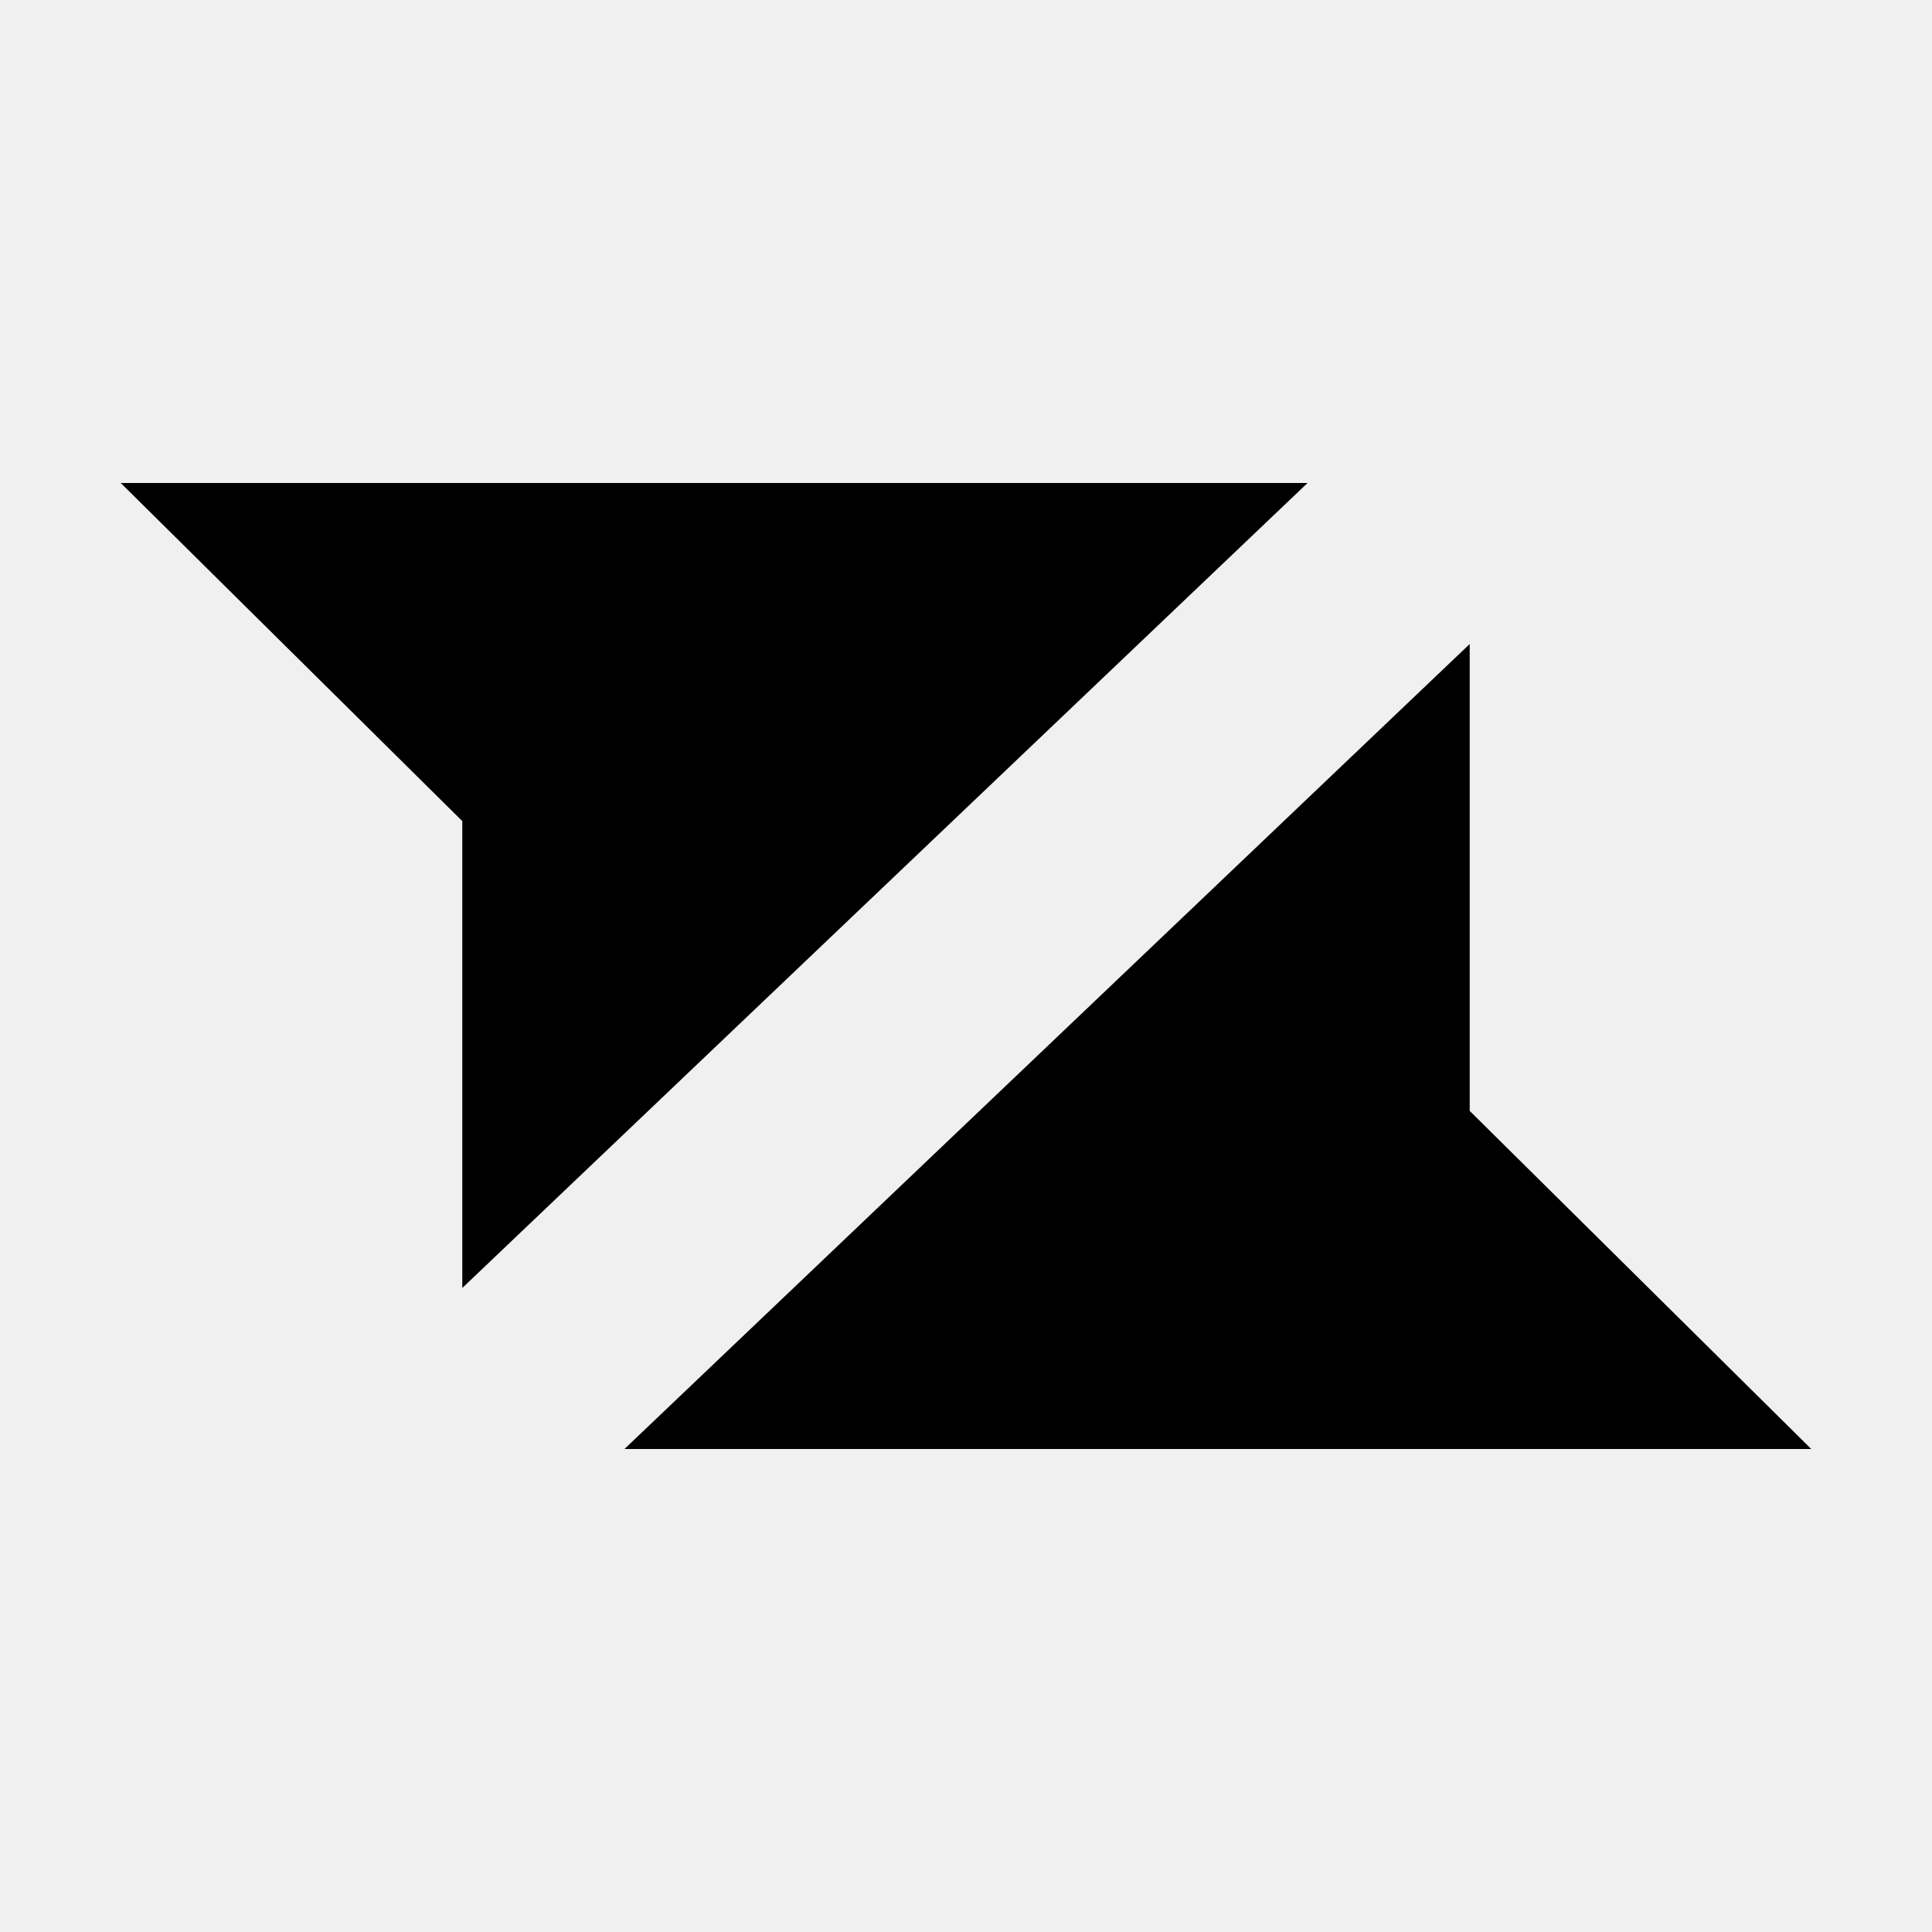
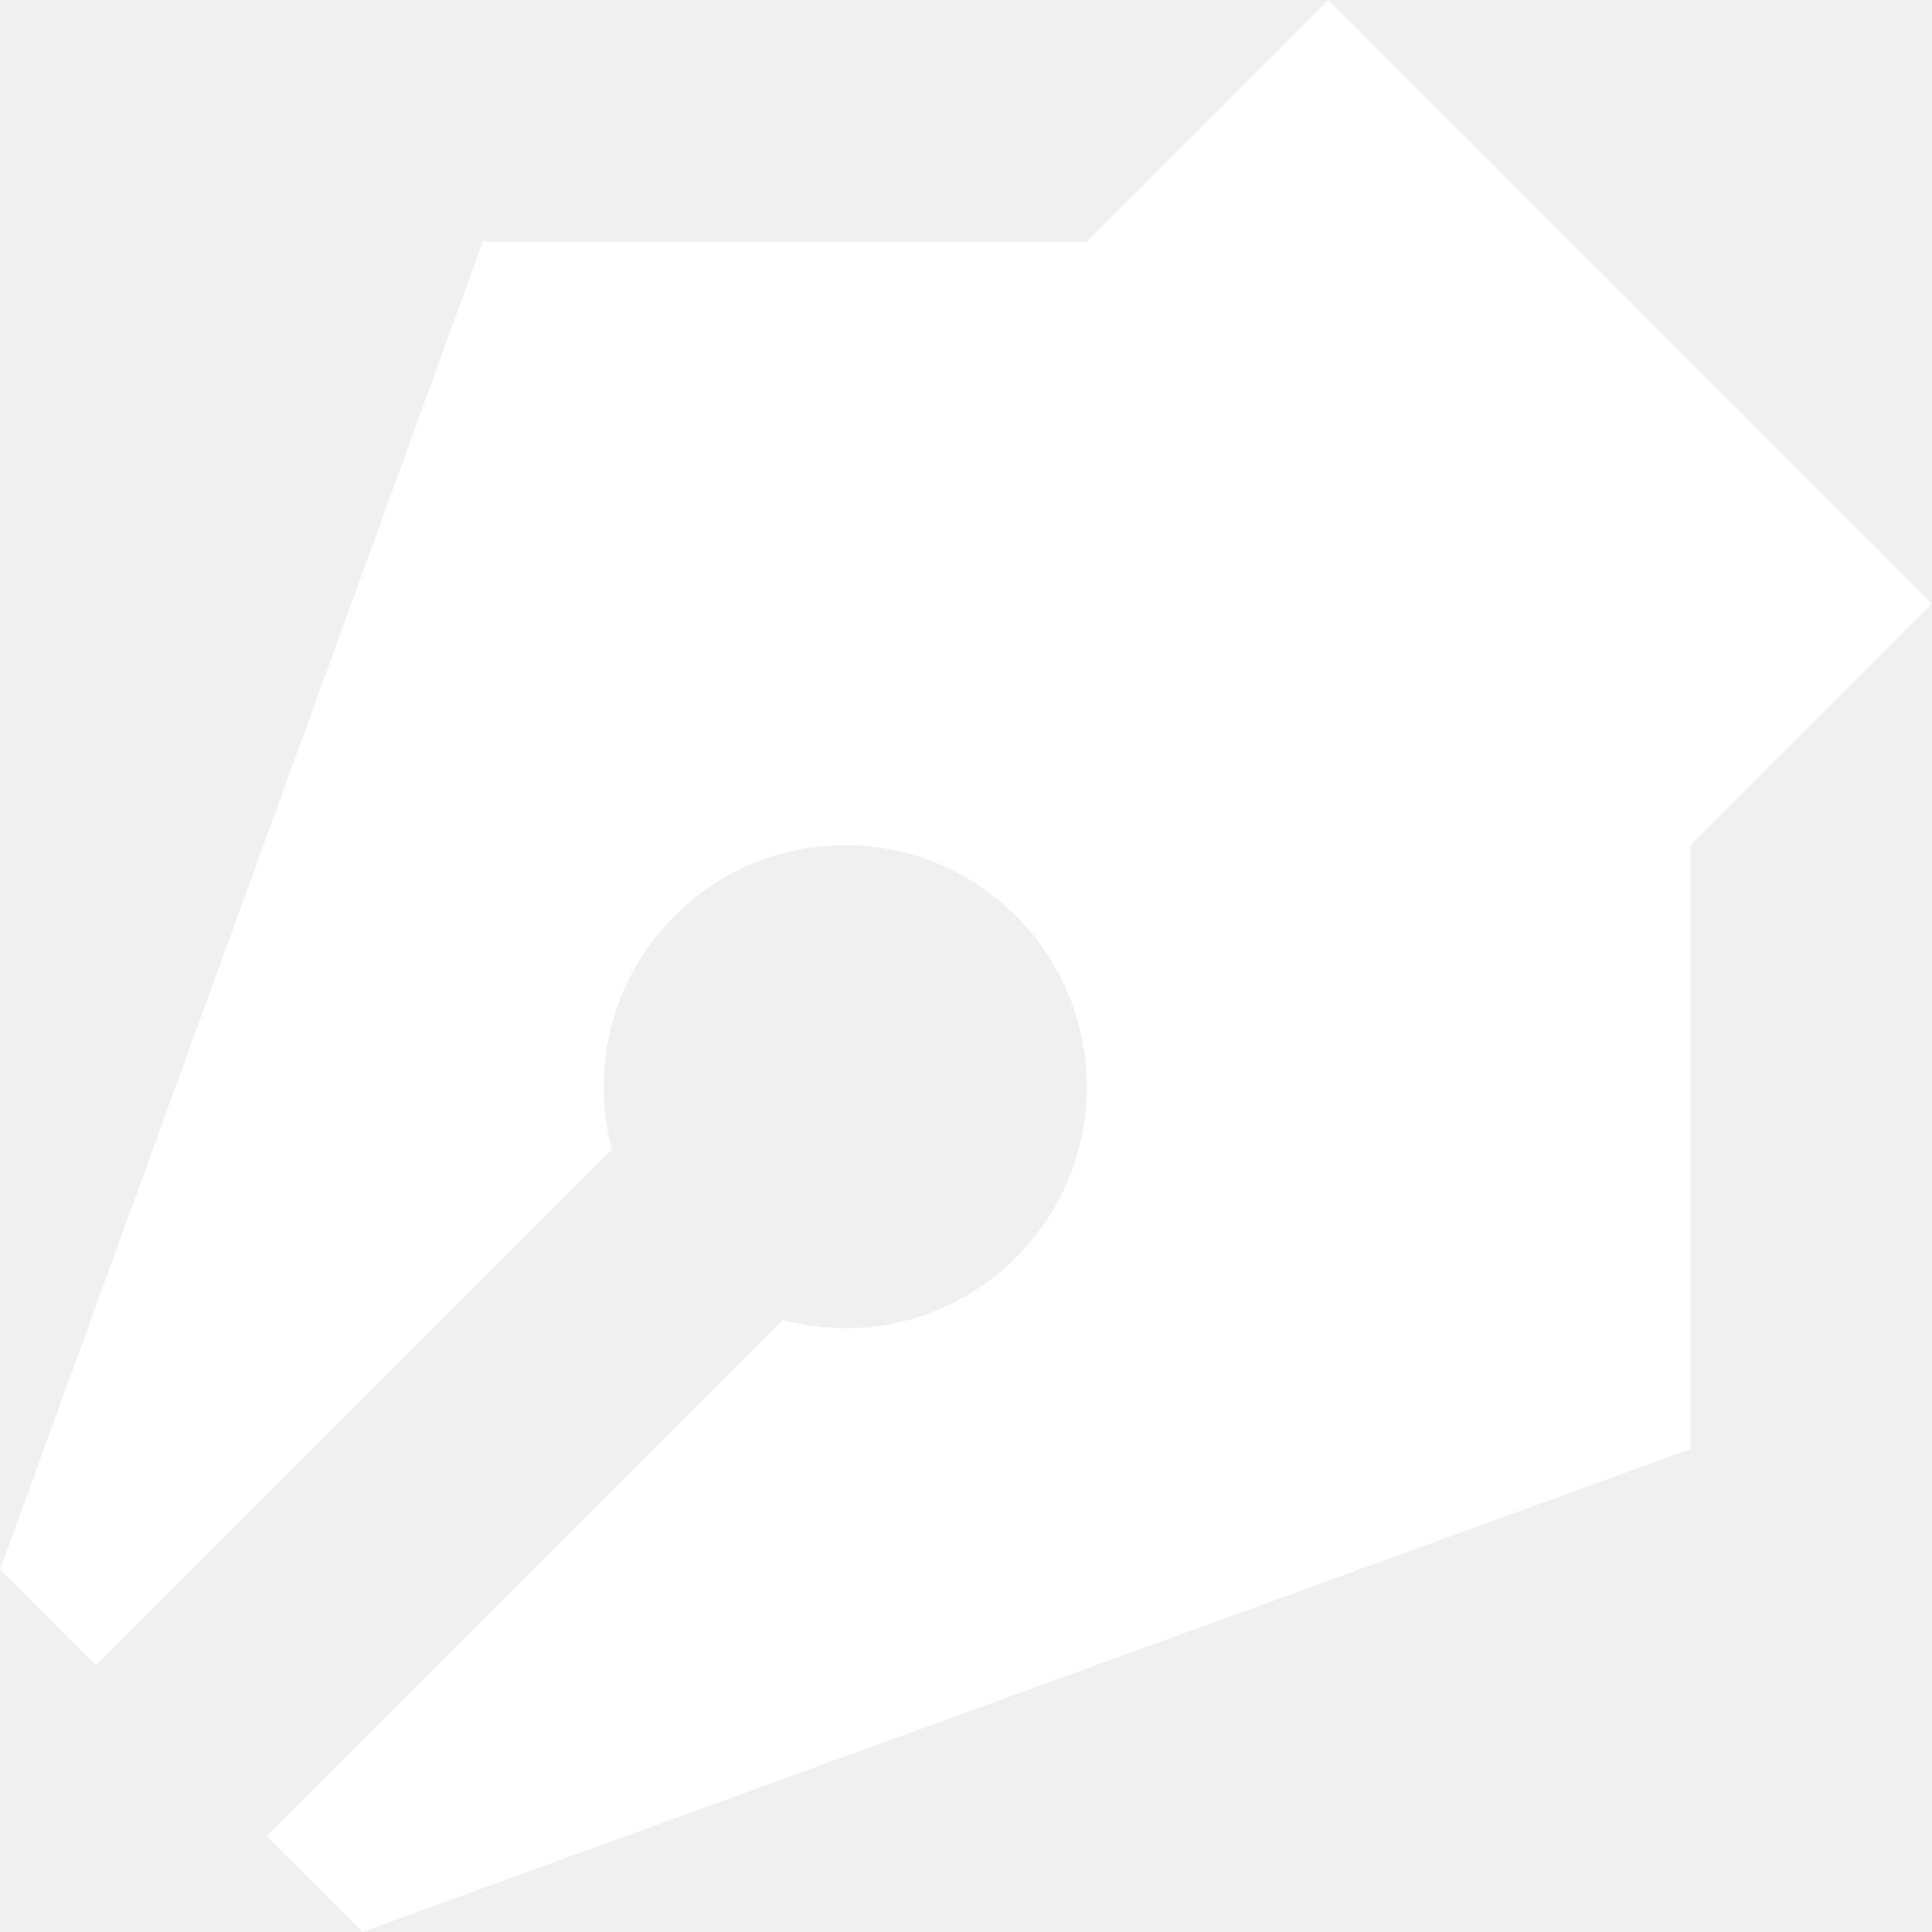
- <svg xmlns="http://www.w3.org/2000/svg" width="32" height="32" fill="none">
-   <path fill-rule="evenodd" clip-rule="evenodd" d="M21.657 8H2l5.657 5.6v7.733L21.657 8ZM10.343 24H30l-5.657-5.6v-7.733L10.343 24Z" fill="#000" />
+ <svg xmlns="http://www.w3.org/2000/svg" width="800px" height="800px" viewBox="0 0 16 16" fill="none">
+   <path d="M11 0L16 5L14 7V12L3 16L2.207 15.207L6.482 10.932C6.647 10.976 6.821 11 7 11C8.105 11 9 10.105 9 9C9 7.895 8.105 7 7 7C5.895 7 5 7.895 5 9C5 9.179 5.024 9.353 5.068 9.518L0.793 13.793L0 13L4 2H9L11 0Z" fill="#FFFFFF" />
</svg>
